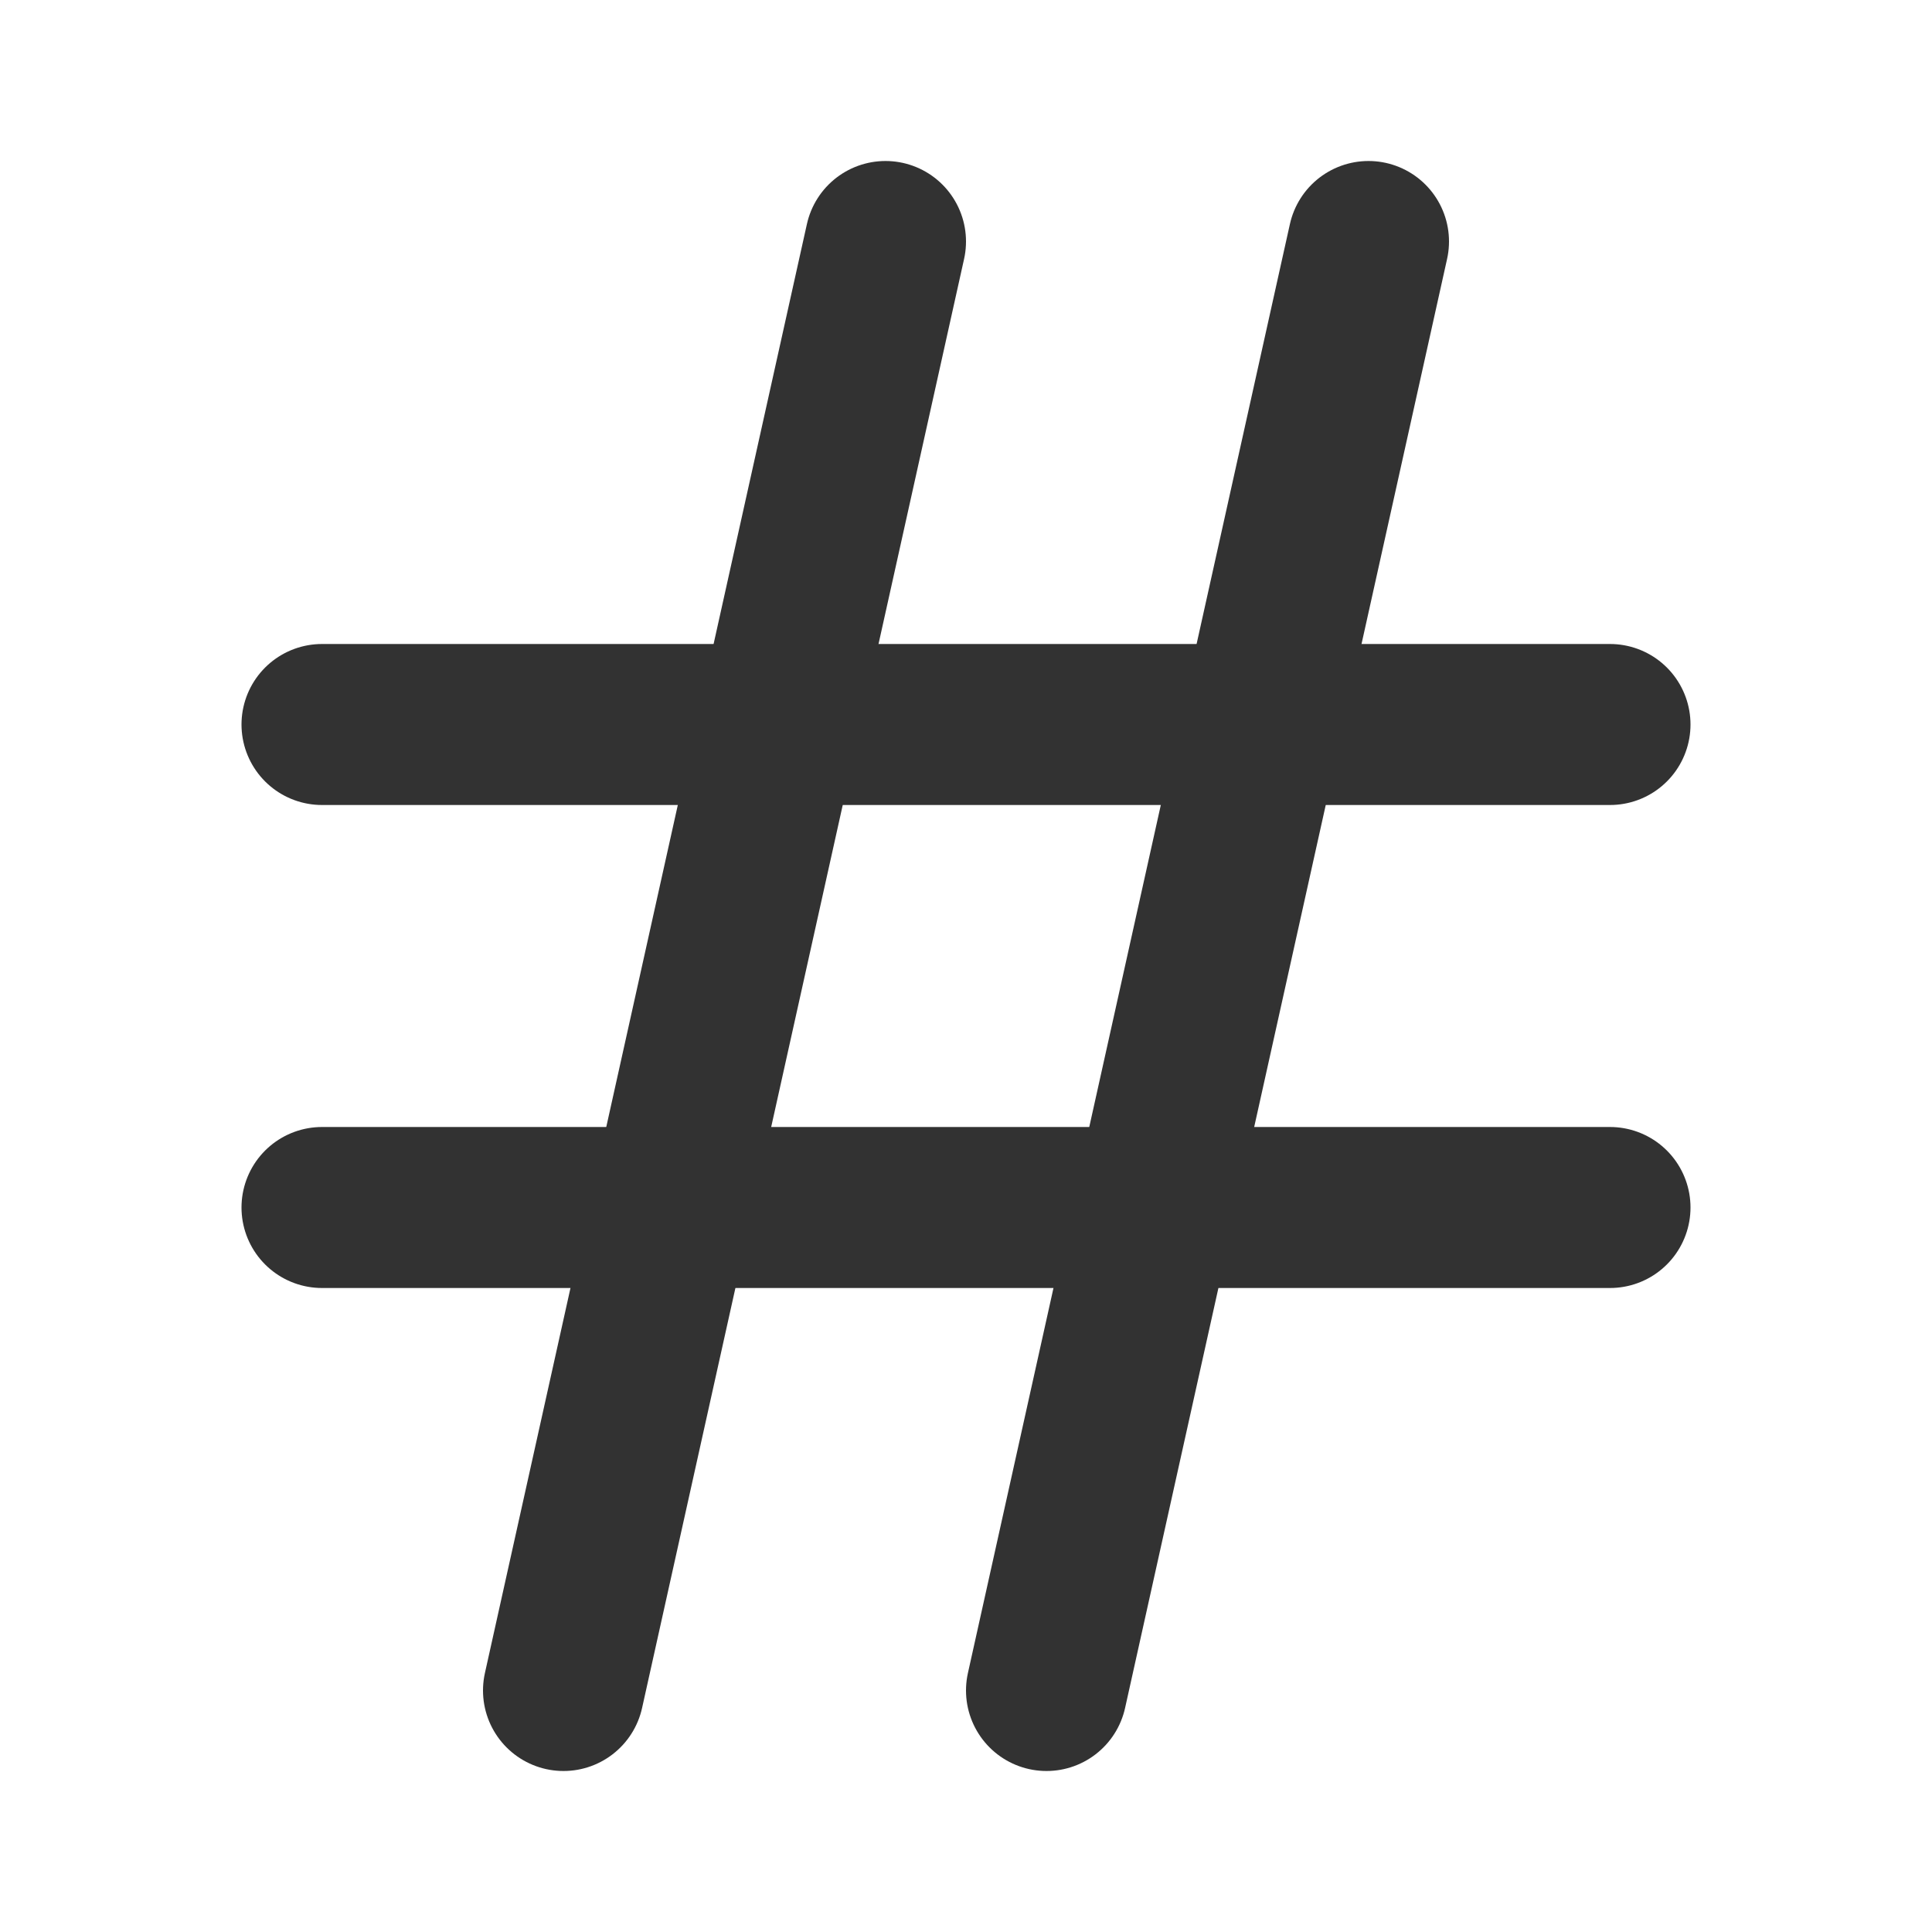
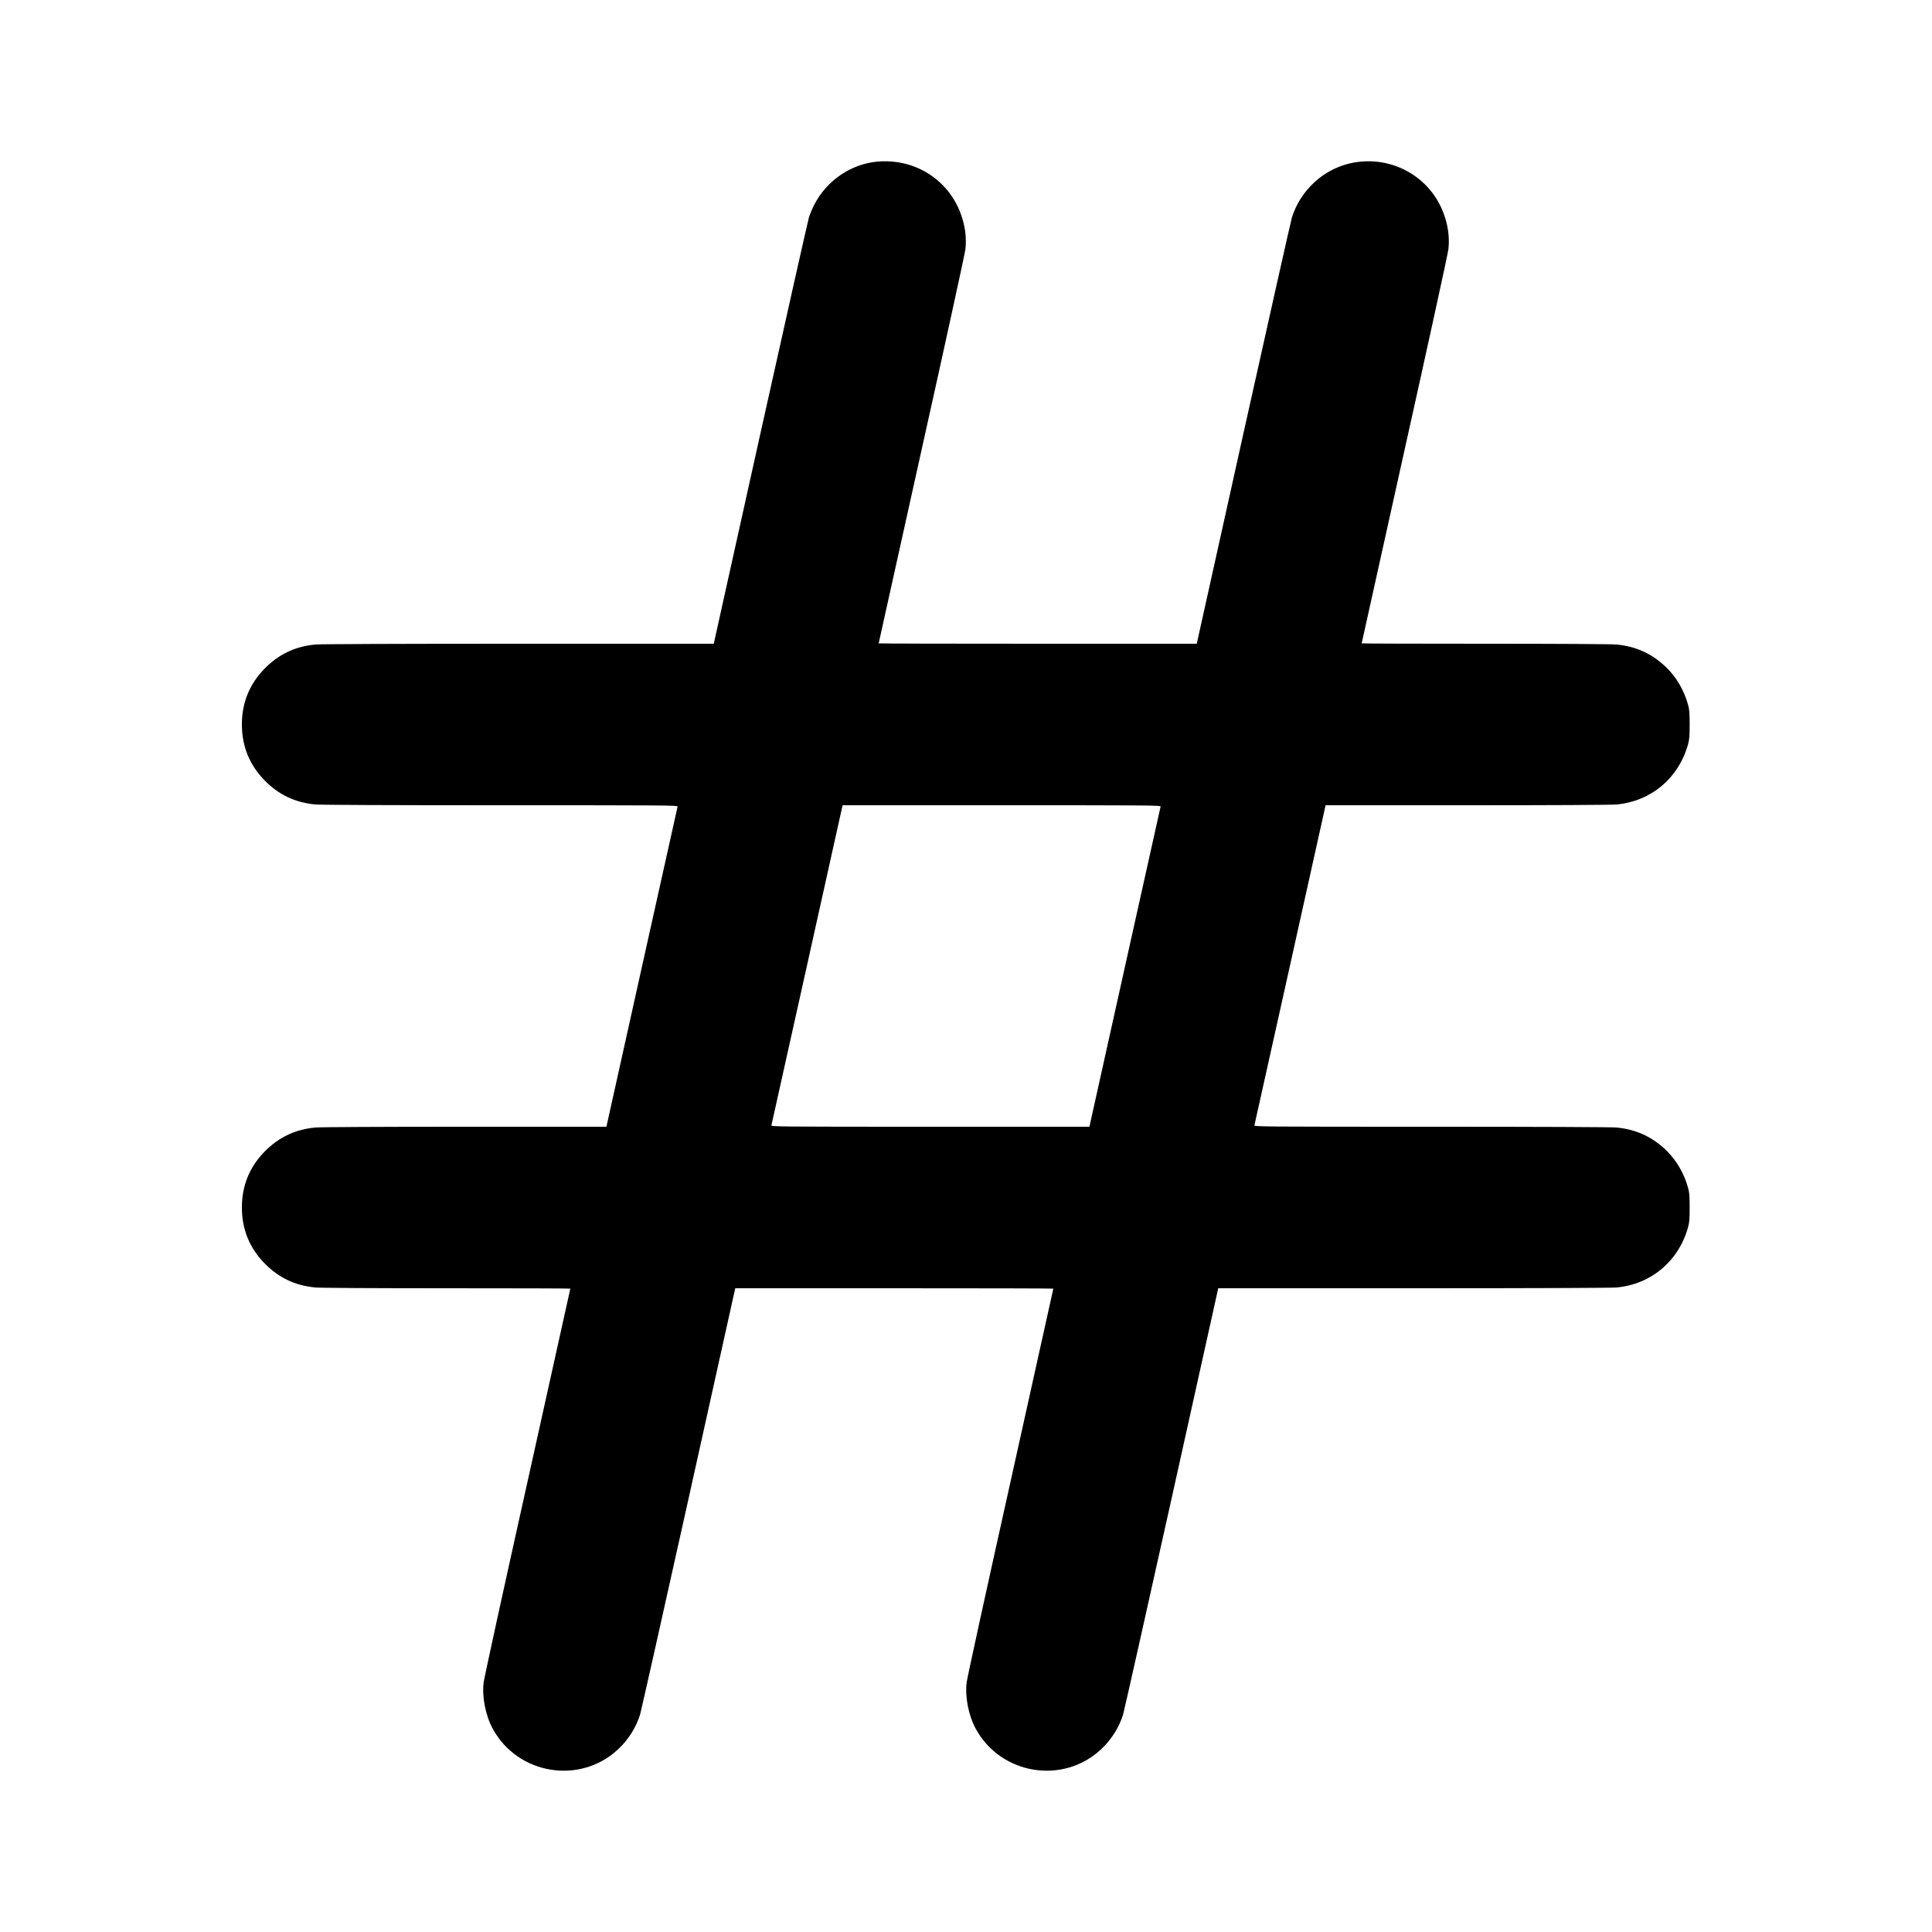
- <svg xmlns="http://www.w3.org/2000/svg" width="800px" height="800px" viewBox="0 0 24 24">
-   <path d="M13 21L17 3" stroke="#323232" stroke-width="2" stroke-linecap="round" stroke-linejoin="round" />
-   <path d="M7 21L11 3" stroke="#323232" stroke-width="2" stroke-linecap="round" stroke-linejoin="round" />
-   <path d="M20 9L4 9" stroke="#323232" stroke-width="2" stroke-linecap="round" stroke-linejoin="round" />
-   <path d="M4 15L20 15" stroke="#323232" stroke-width="2" stroke-linecap="round" stroke-linejoin="round" />
+ <svg xmlns="http://www.w3.org/2000/svg" version="1.0" width="2500pt" height="2500pt" viewBox="0 0 2500 2500" preserveAspectRatio="xMidYMid meet">
+   <g transform="translate(0,2500) scale(0.1,-0.1)" stroke="none">
+     <path d="M11355 22909 c-342 -30 -658 -245 -818 -557 -25 -48 -56 -123 -70 -167 -13 -44 -296 -1303 -628 -2797 l-603 -2718 -2521 0 c-1569 0 -2562 -4 -2631 -10 -264 -23 -483 -128 -666 -318 -192 -199 -288 -438 -288 -717 0 -279 96 -518 288 -717 183 -190 402 -295 666 -318 69 -6 982 -10 2400 -10 2174 0 2288 -1 2284 -17 -3 -10 -211 -946 -463 -2080 l-458 -2063 -1826 0 c-1114 0 -1869 -4 -1937 -10 -264 -23 -483 -128 -666 -318 -192 -199 -288 -438 -288 -717 0 -279 96 -518 288 -717 183 -190 402 -295 666 -318 67 -6 742 -10 1704 -10 875 0 1592 -2 1592 -5 0 -3 -250 -1129 -555 -2503 -306 -1373 -561 -2541 -567 -2595 -22 -187 25 -425 118 -597 325 -596 1132 -727 1624 -264 133 125 231 281 283 449 13 44 296 1303 628 2798 l603 2717 2058 0 c1132 0 2058 -2 2058 -5 0 -3 -250 -1129 -555 -2503 -306 -1373 -561 -2541 -567 -2595 -22 -187 25 -425 118 -597 325 -596 1132 -727 1624 -264 133 125 231 281 283 449 13 44 296 1303 628 2798 l603 2717 2521 0 c1569 0 2562 4 2631 10 447 40 805 340 927 778 18 66 21 104 21 257 0 153 -3 191 -21 257 -52 185 -147 349 -275 476 -183 180 -397 279 -652 302 -69 6 -982 10 -2400 10 -2174 0 -2288 1 -2284 18 3 9 211 945 463 2080 l458 2062 1826 0 c1114 0 1869 4 1937 10 447 40 805 340 927 778 18 66 21 104 21 257 0 153 -3 191 -21 257 -52 185 -147 349 -275 476 -183 180 -397 279 -652 302 -67 6 -742 10 -1703 10 -876 0 -1593 2 -1593 5 0 3 250 1129 555 2503 306 1373 561 2541 567 2595 31 262 -60 558 -236 768 -380 454 -1067 499 -1498 100 -139 -129 -237 -284 -291 -456 -13 -44 -296 -1303 -628 -2797 l-603 -2718 -2058 0 c-1132 0 -2058 2 -2058 5 0 3 250 1129 555 2503 306 1373 561 2541 567 2595 31 262 -60 558 -236 768 -221 264 -550 398 -901 368z m3663 -8346 c-3 -10 -211 -946 -463 -2080 l-458 -2063 -2060 0 c-1956 0 -2059 1 -2055 18 3 9 211 945 463 2080 l458 2062 2060 0 c1956 0 2059 -1 2055 -17z" />
+   </g>
</svg>
